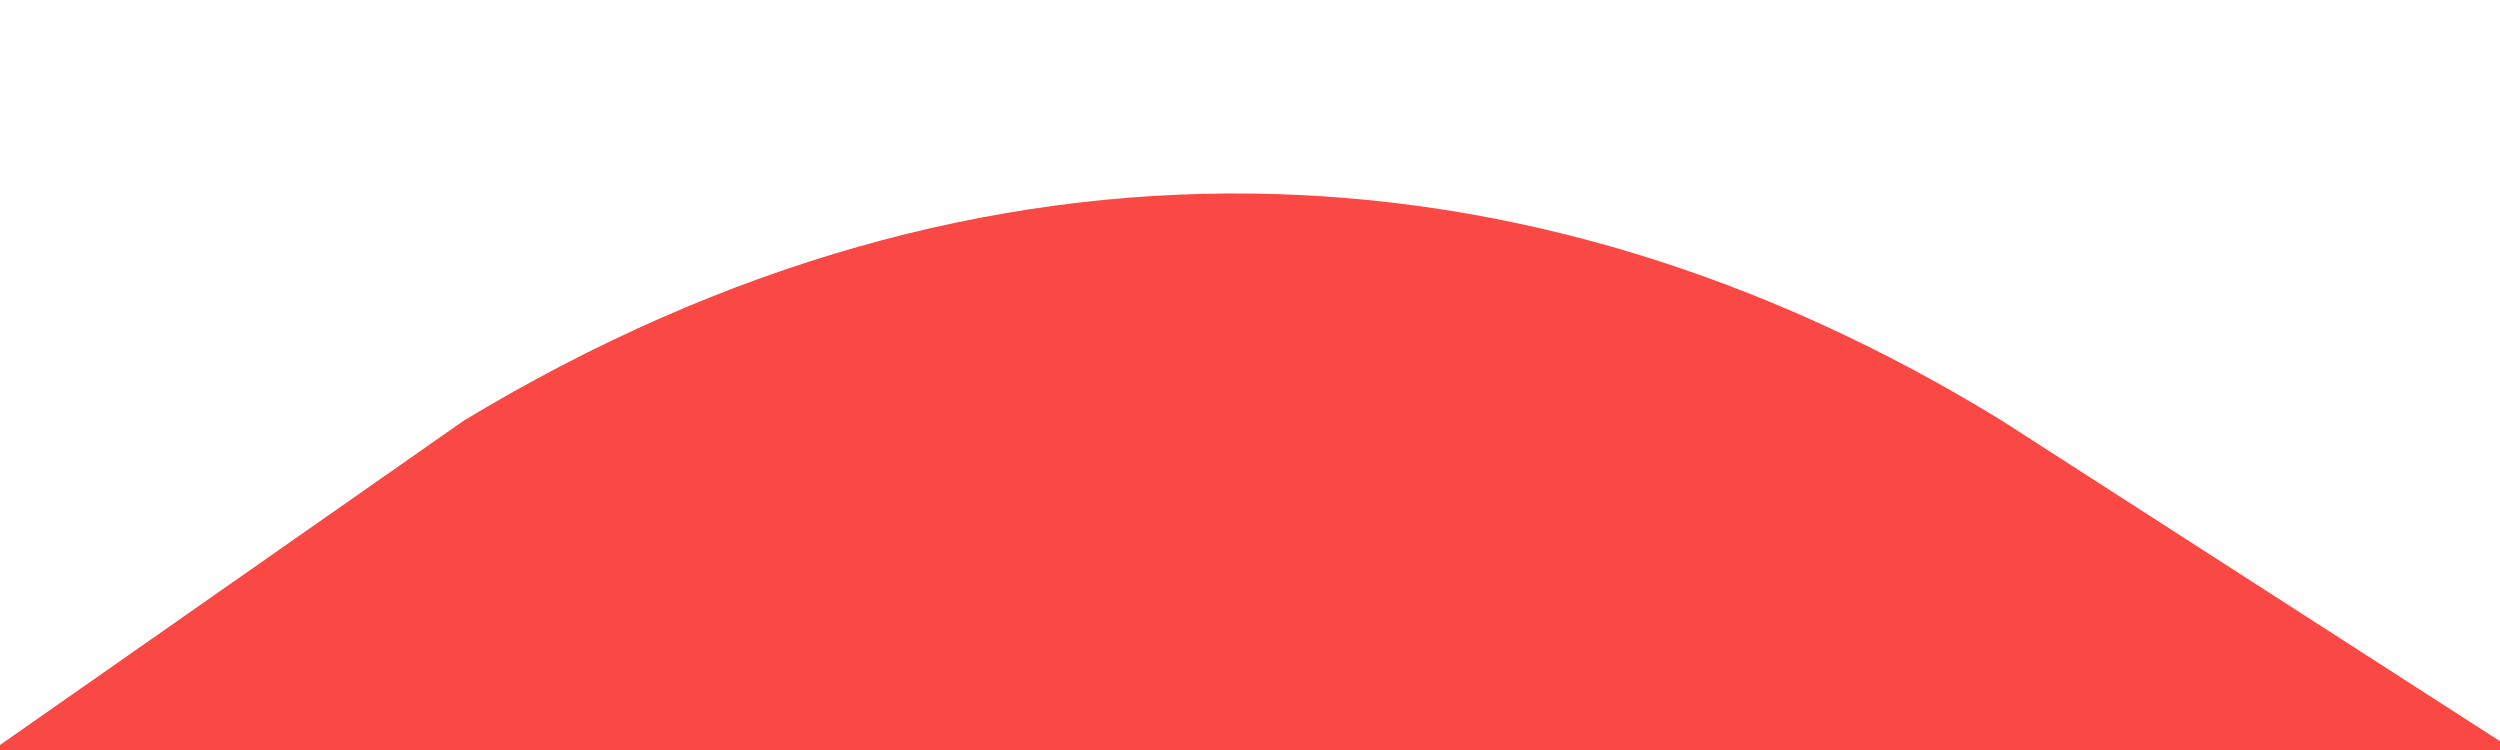
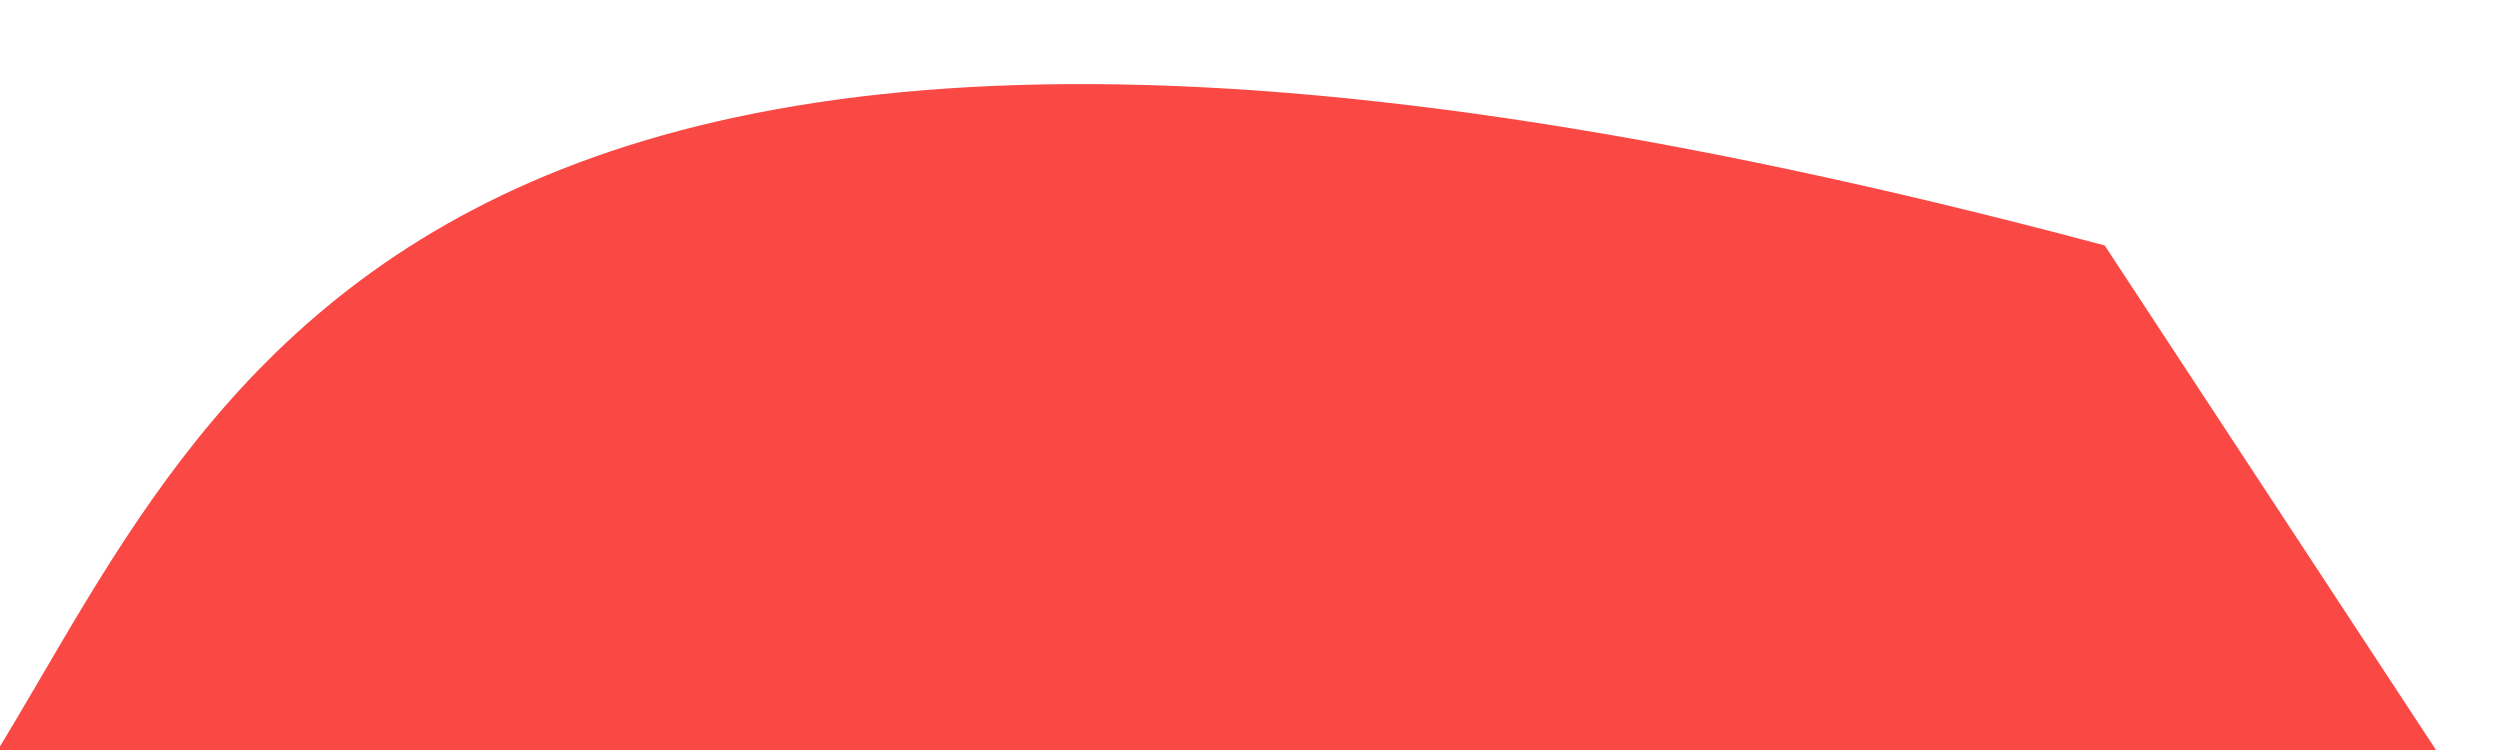
<svg viewBox="0 0 500 150" preserveAspectRatio="none" style="height: 100%; width: 100%;">
-   <path d="M92.81,84.09 C197.18,21.09 305.93,26.08 400.31,84.09 L515.31,158.09 L-11.56,157.08 Z" style="stroke: none; fill: #fa4945" />
+   <path d="M-10.31,165.09 C39.68,95.08 61.56,-46.89 420.94,49.09 L498.43,167.09 L-136.56,257.08 Z" style="stroke: none; fill: #fa4945" />
</svg>
